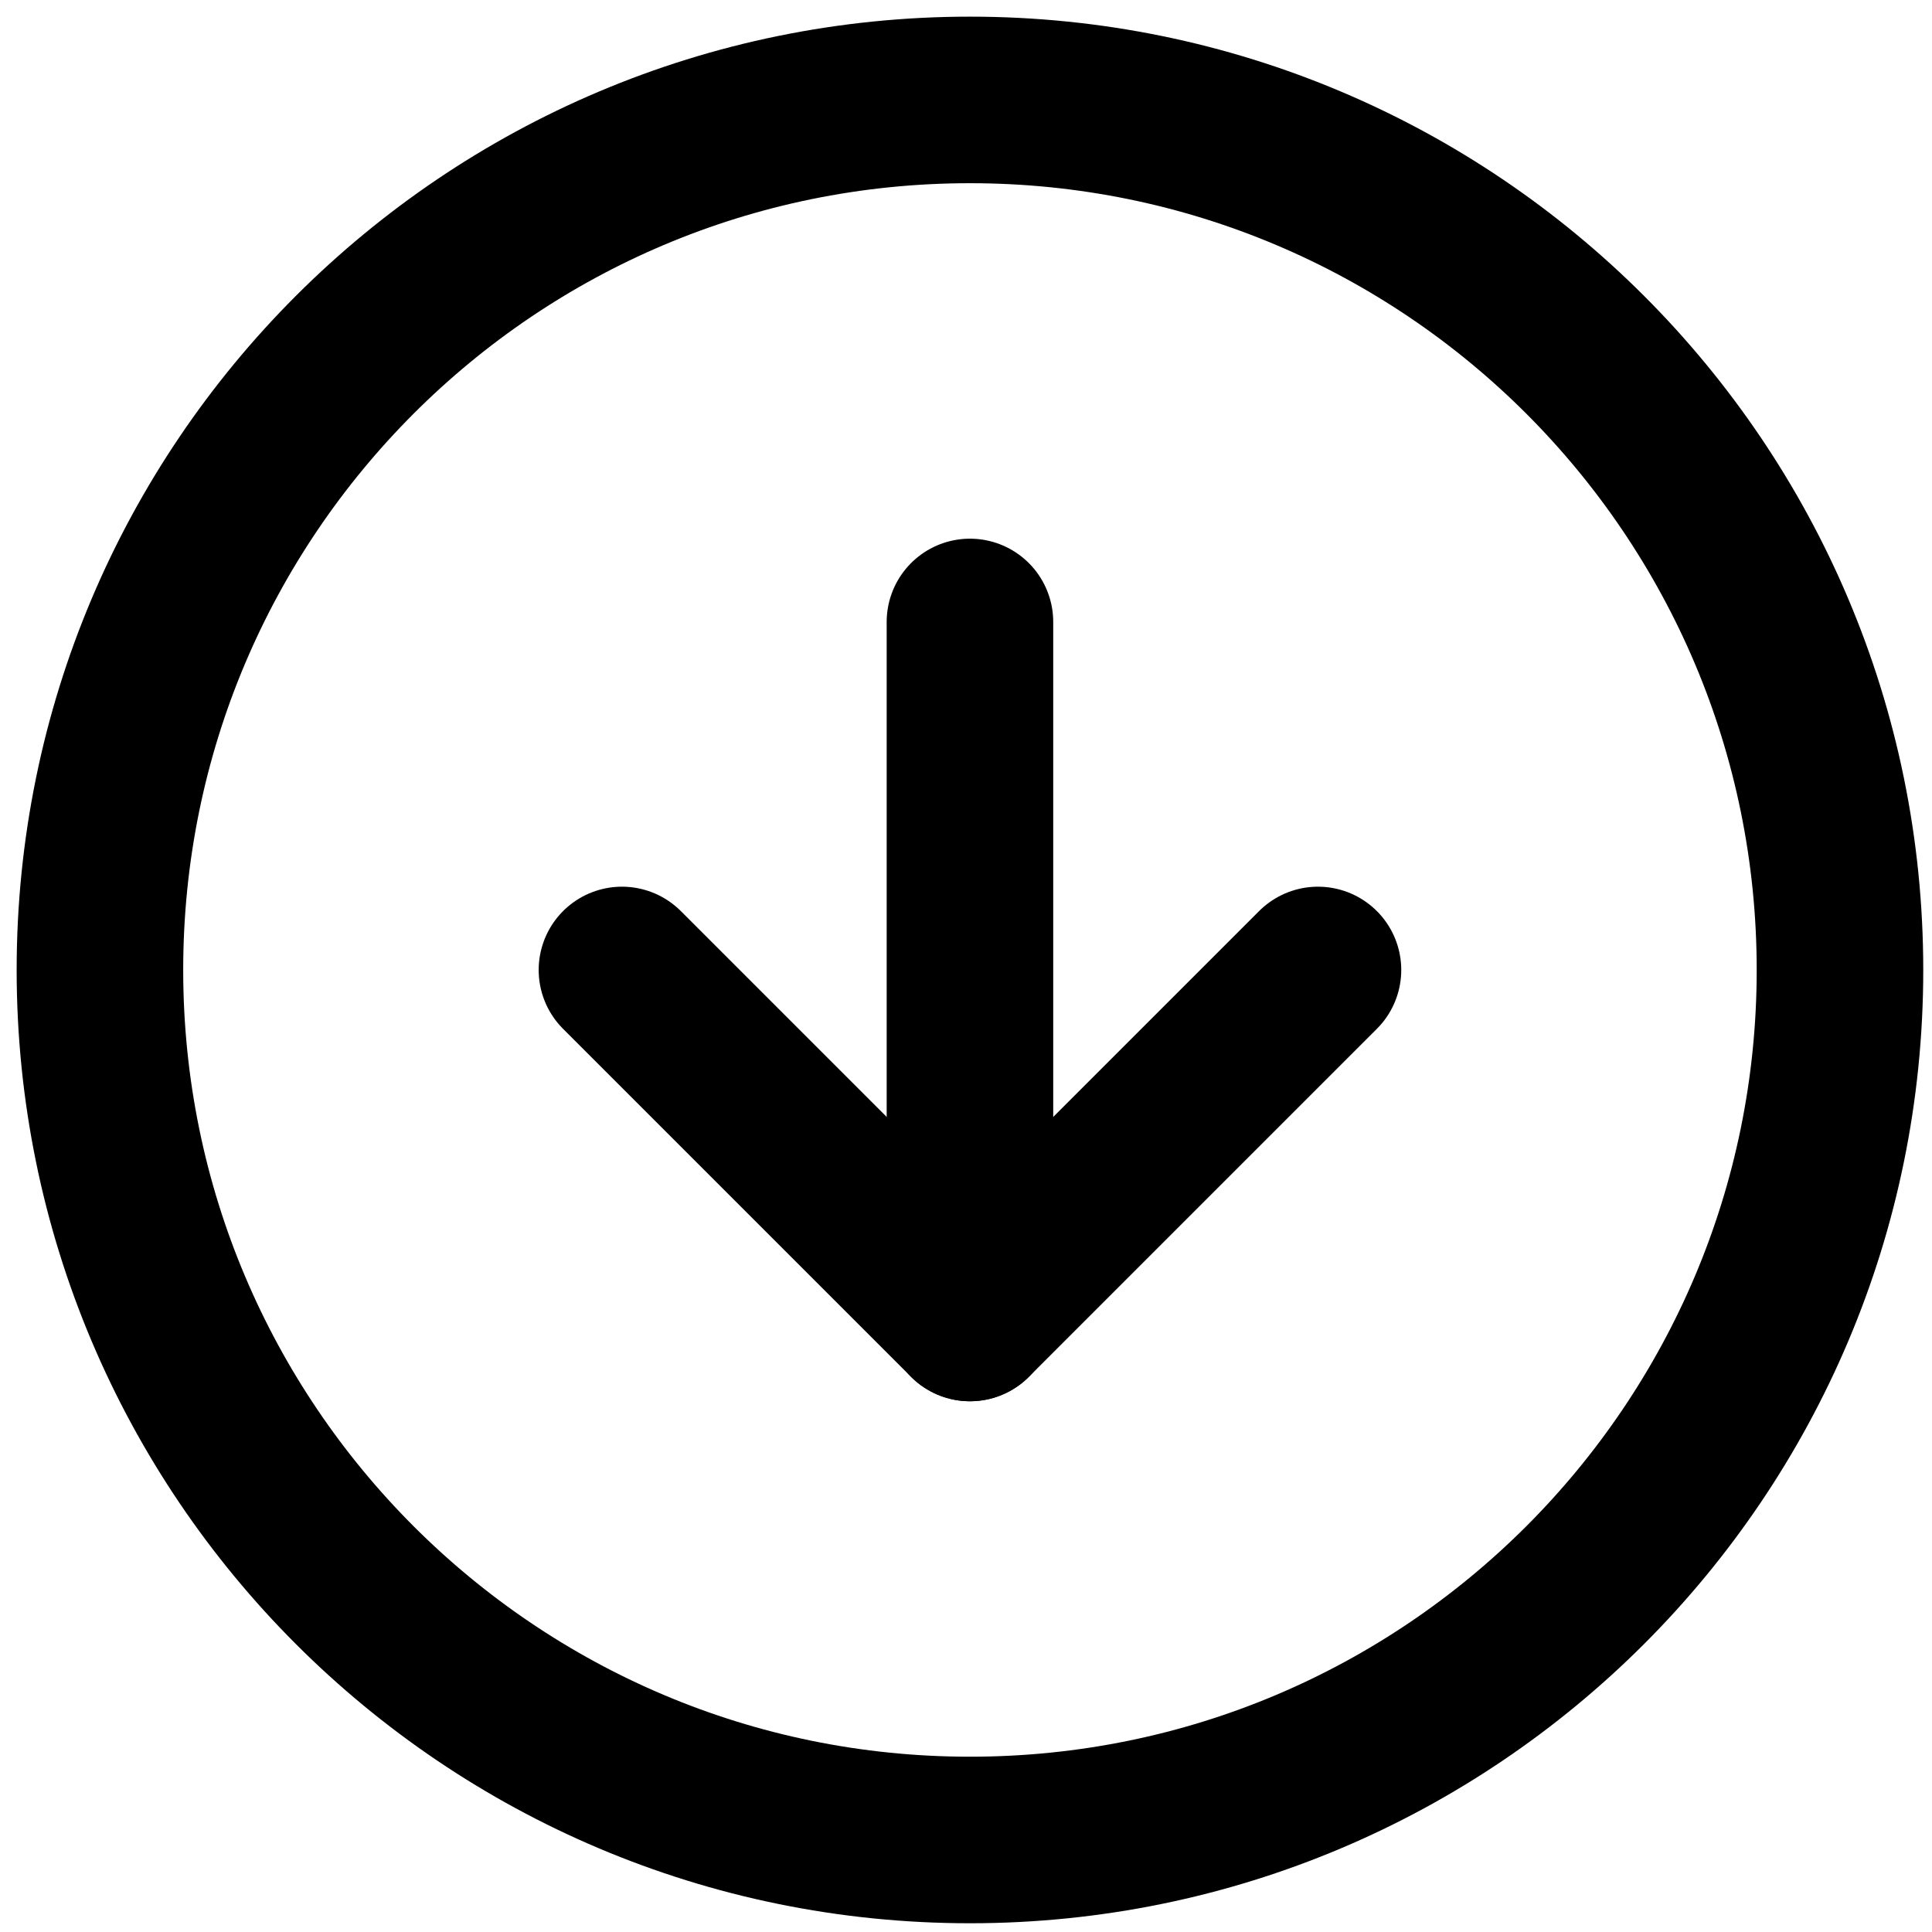
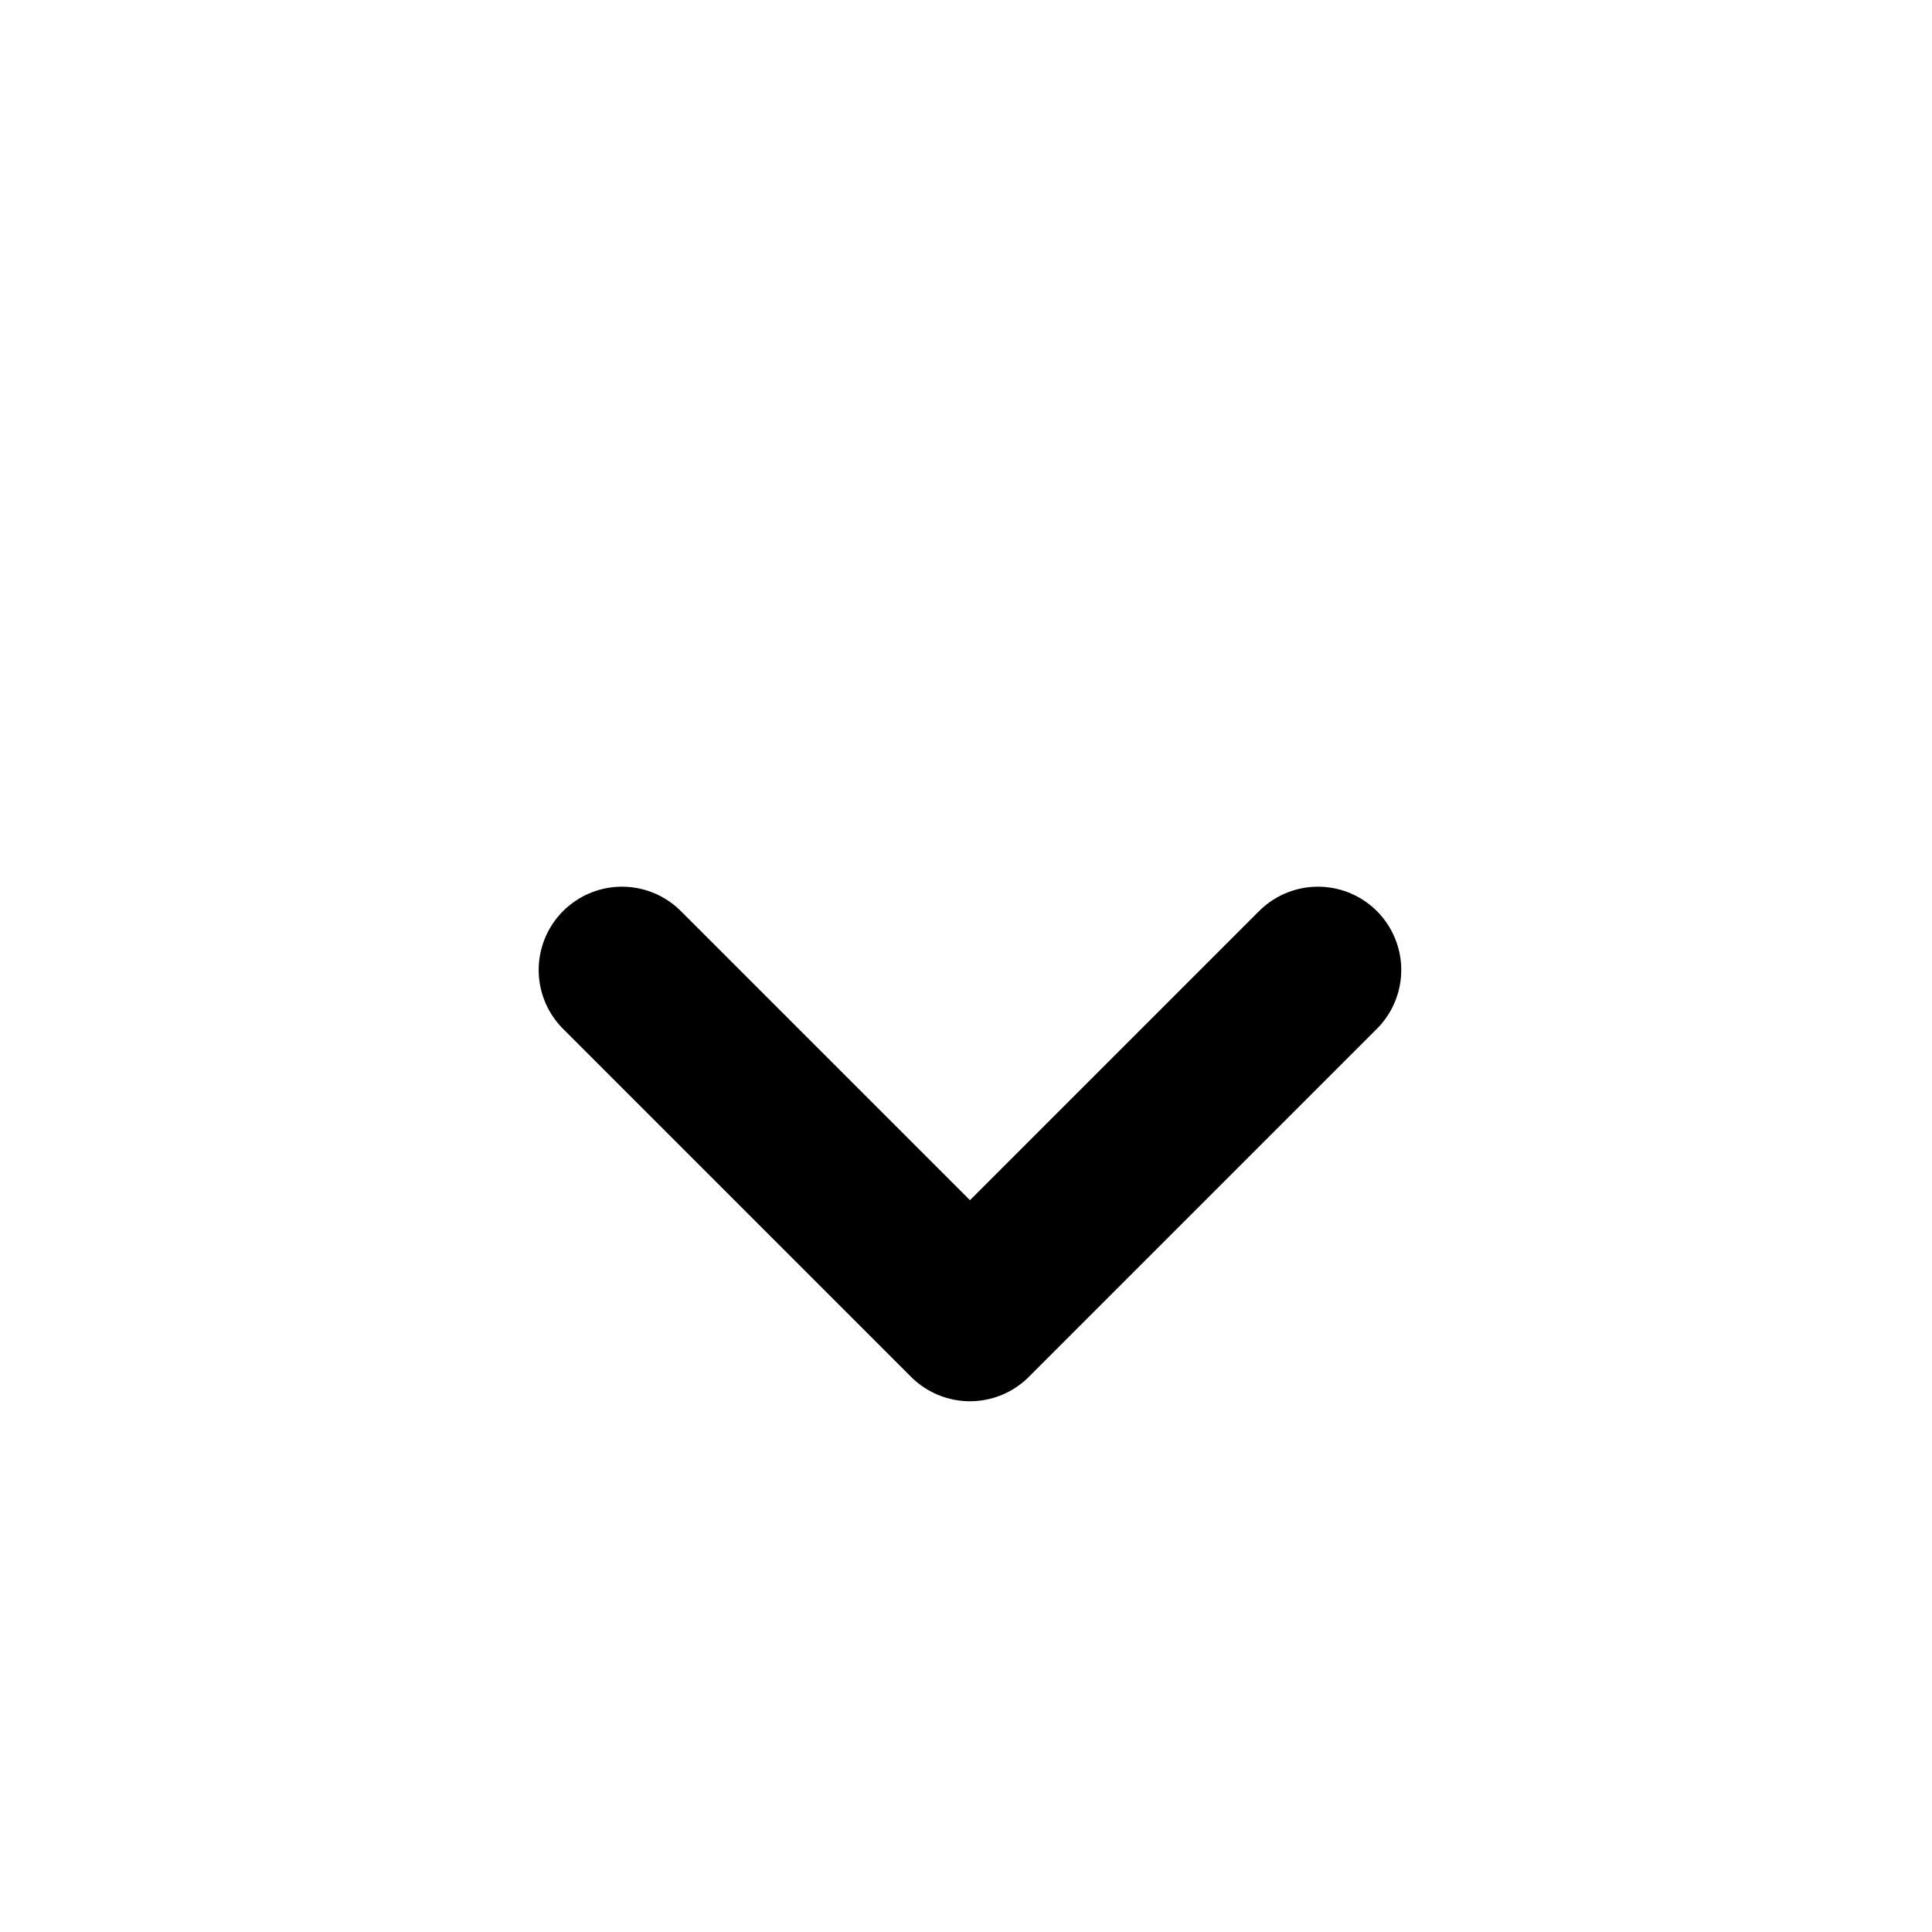
<svg xmlns="http://www.w3.org/2000/svg" id="arrowDownCircle" viewBox="0 0 116 116" fill="none" stroke="currentColor">
  <g>
-     <path id="Vector" d="M58.238 110.475C87.088 110.475 110.475 87.088 110.475 58.238C110.475 29.388 87.088 6 58.238 6C29.388 6 6 29.388 6 58.238C6 87.088 29.388 110.475 58.238 110.475Z" stroke-width="10" stroke-linecap="round" stroke-linejoin="round" />
    <path id="Vector_2" d="M37.343 58.238L58.238 79.133L79.133 58.238" stroke-width="10" stroke-linecap="round" stroke-linejoin="round" />
-     <path id="Vector_3" d="M58.237 37.343V79.133" stroke-width="10" stroke-linecap="round" stroke-linejoin="round" />
  </g>
</svg>
